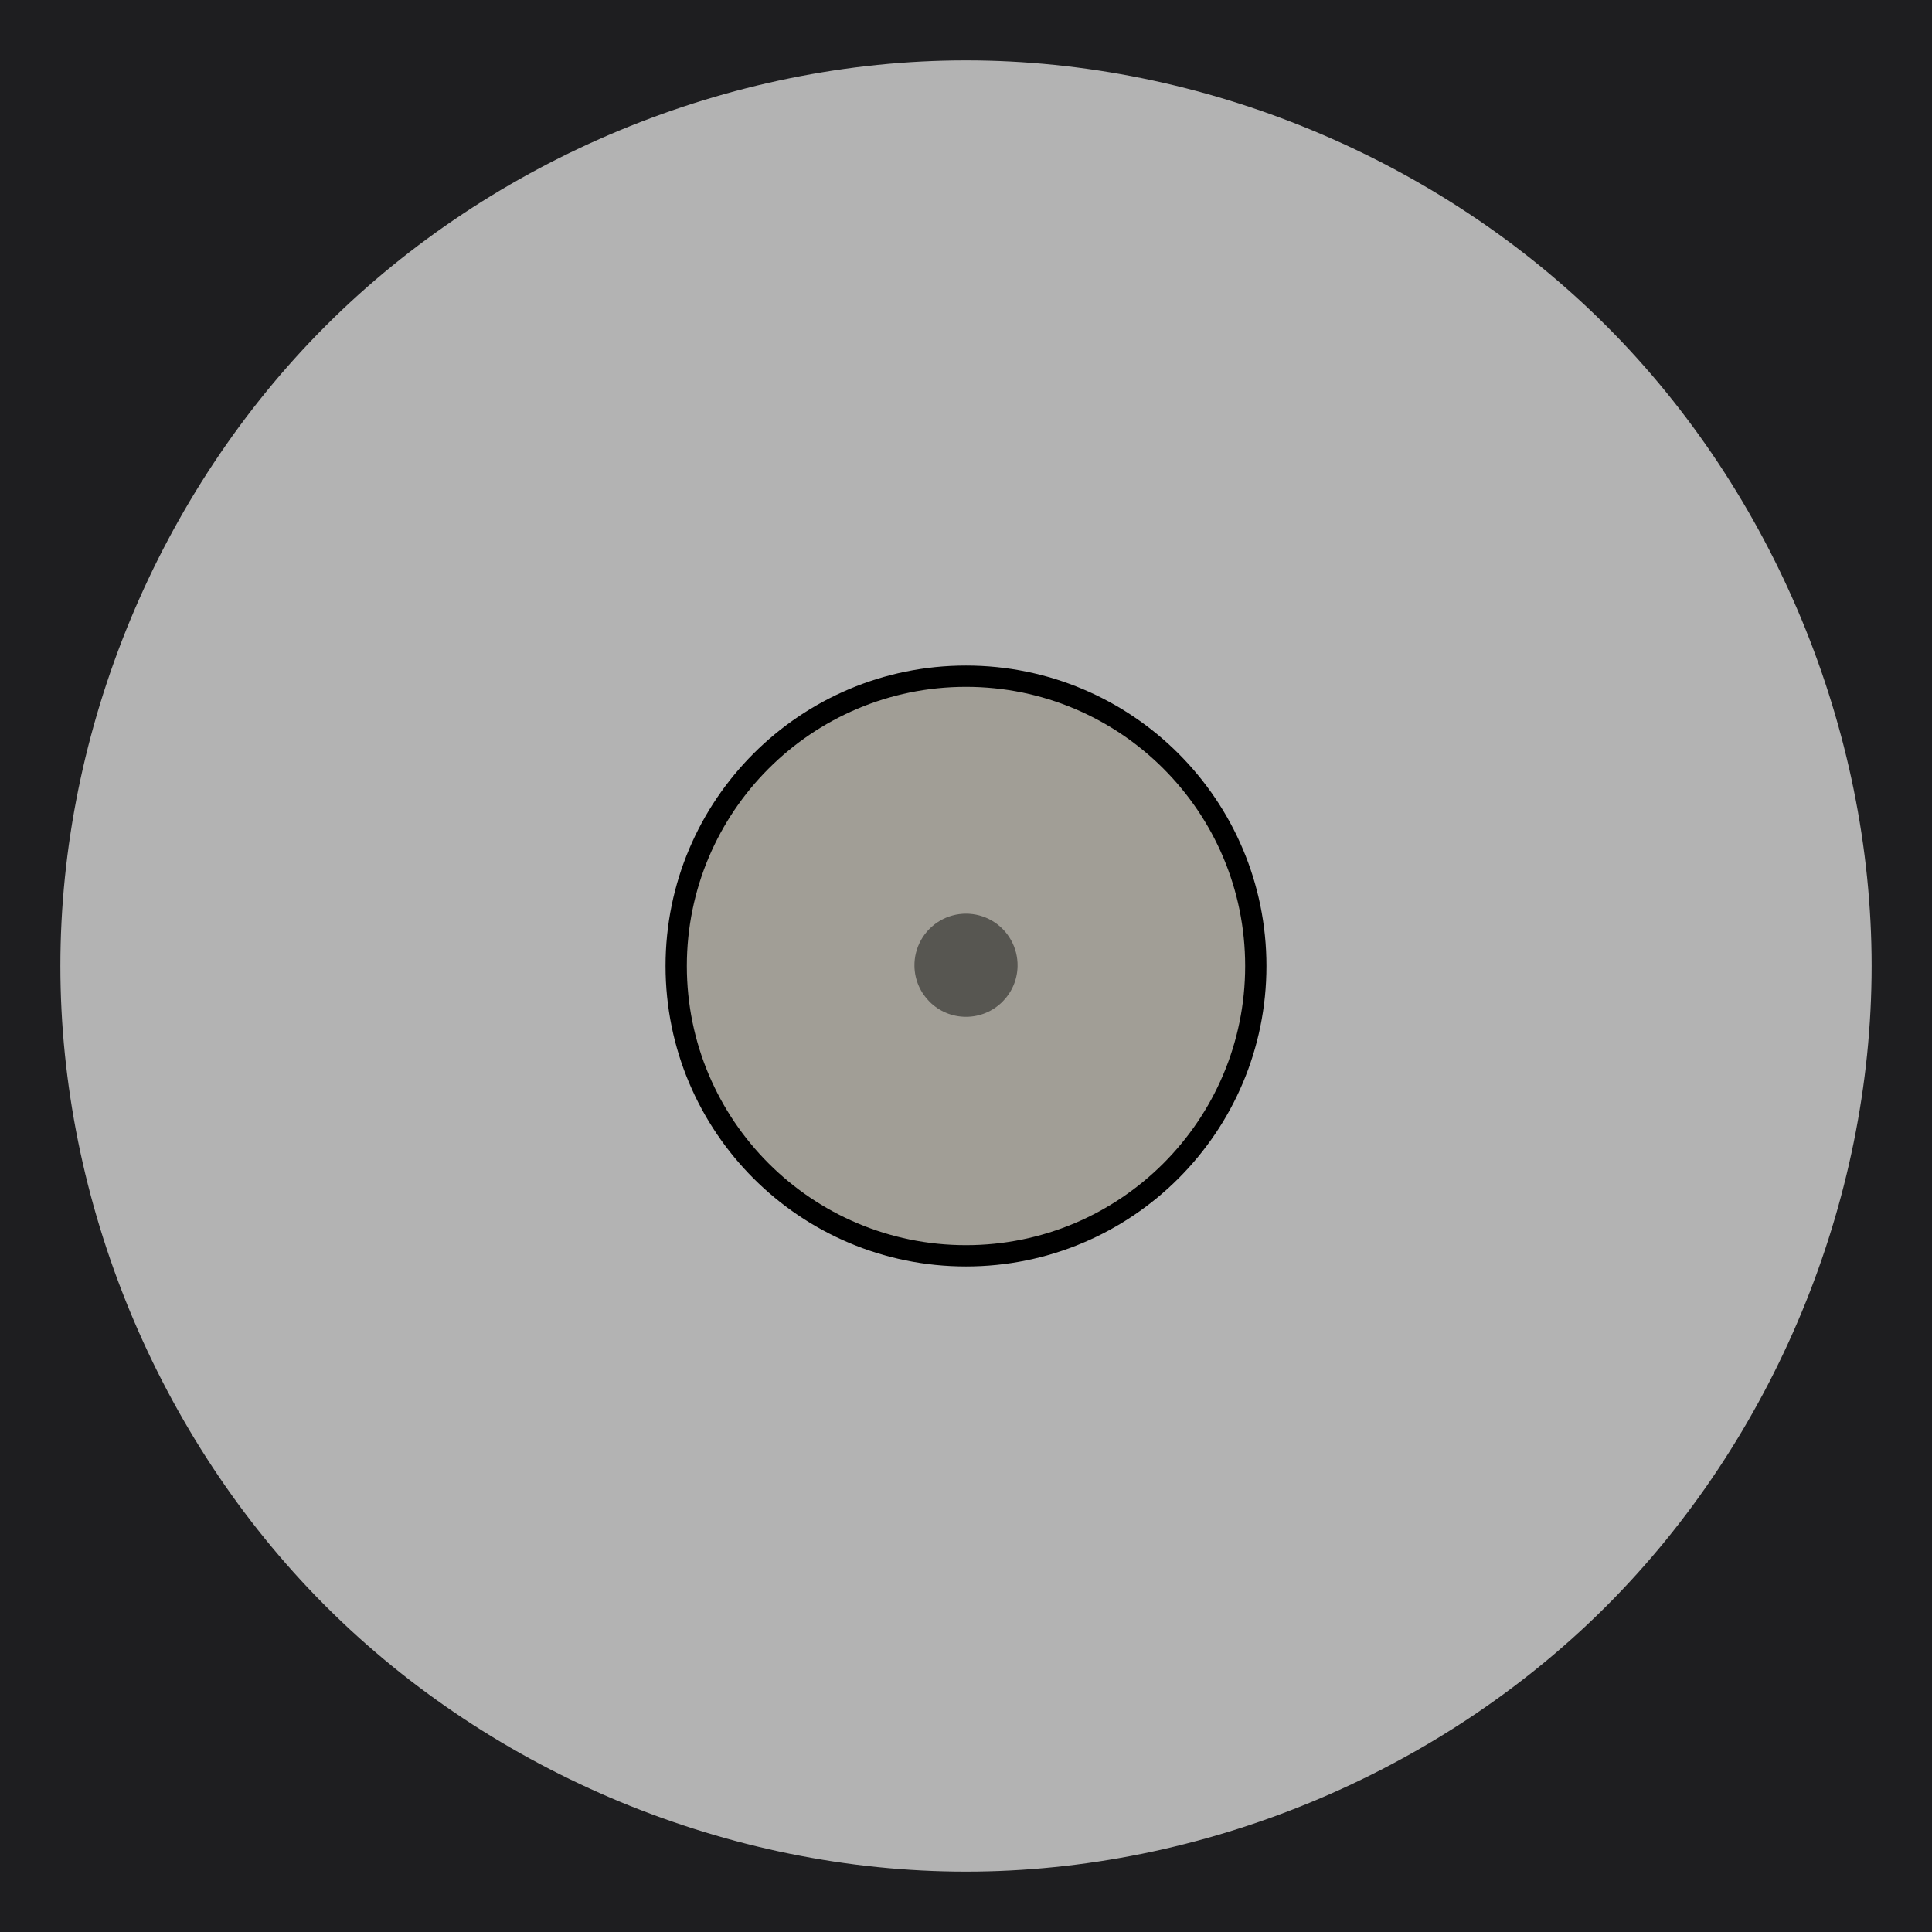
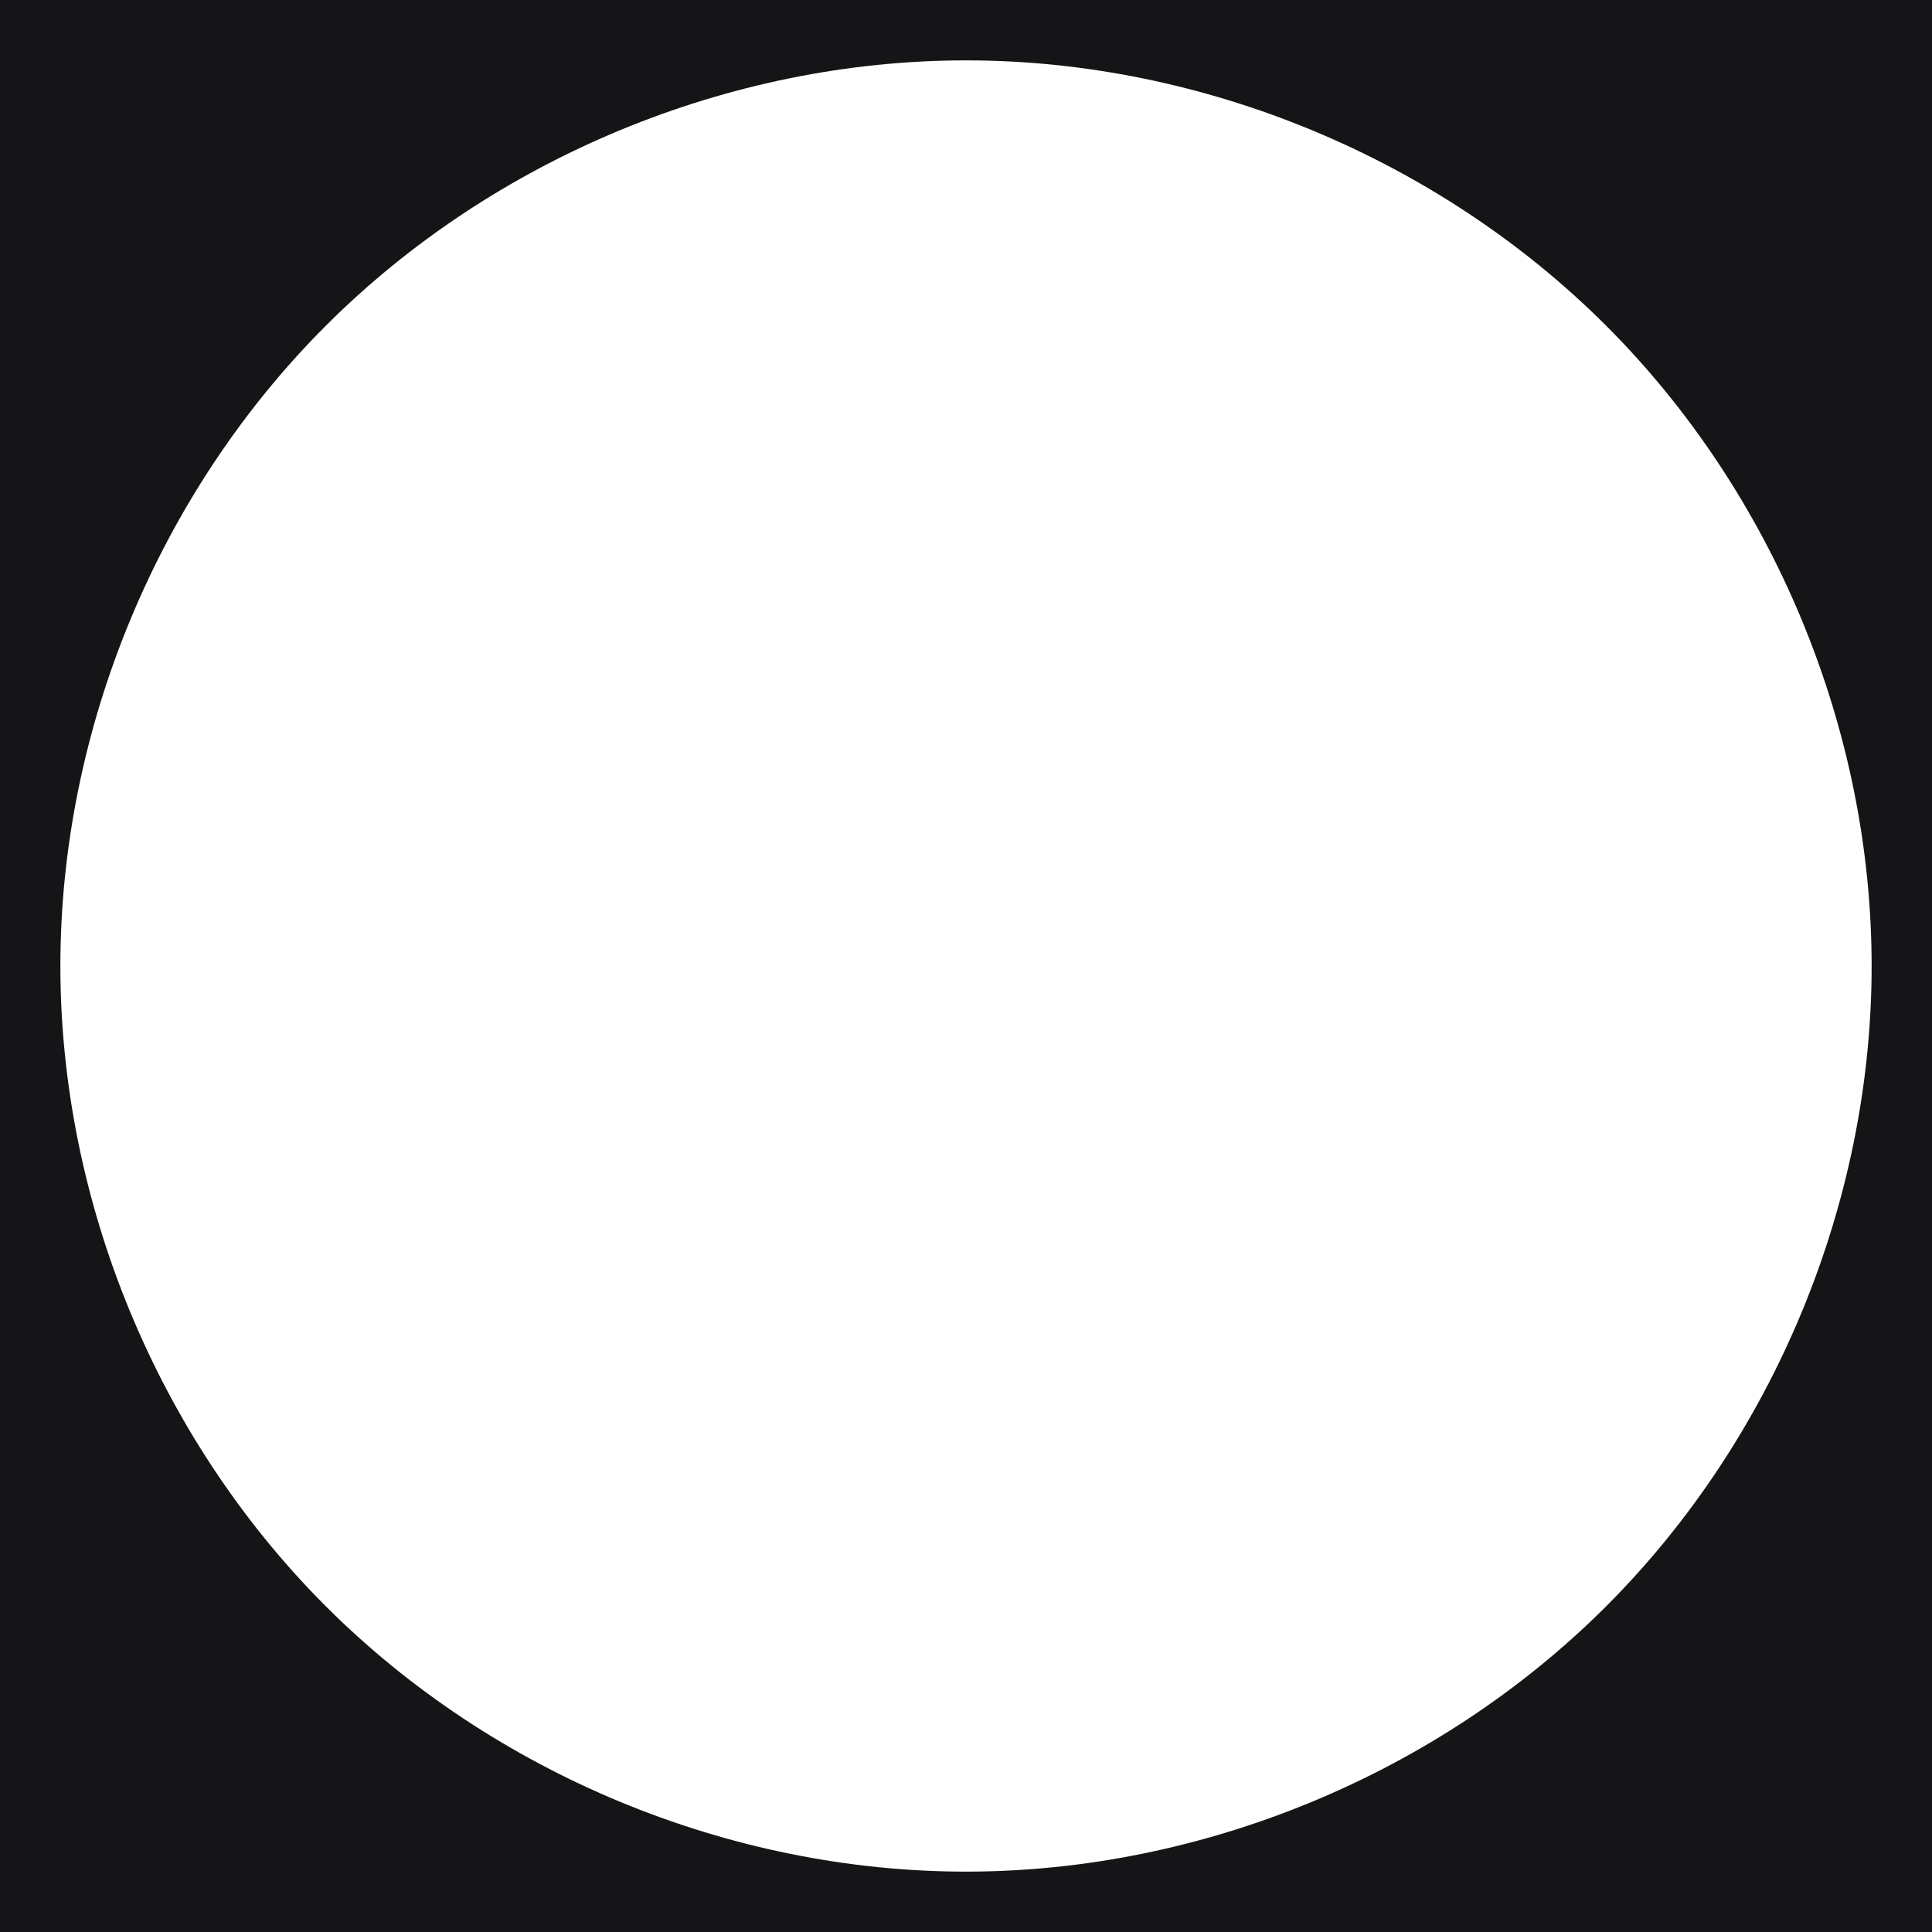
<svg xmlns="http://www.w3.org/2000/svg" width="100" height="100" enable-background="new" version="1.1">
-   <rect width="100" height="100" color="#000000" enable-background="accumulate" fill-opacity=".3" stroke-width="1.042" />
-   <path d="m0 0v100h100v-100zm50 3.125c12.259 0 24.47 5.069 33.138 13.737 8.668 8.668 13.737 20.879 13.737 33.138s-5.069 24.47-13.737 33.138l-.098.098c-8.662 8.609-20.828 13.639-33.04 13.639-12.259 0-24.47-5.069-33.138-13.737l-.098-.098c-8.609-8.662-13.639-20.828-13.639-33.04 0-12.259 5.069-24.47 13.737-33.138 8.668-8.668 20.879-13.737 33.138-13.737z" color="#000000" enable-background="accumulate" fill="#1e1e20" />
-   <circle cx="50" cy="50" r="15" fill="#887f6d" fill-opacity=".4" />
-   <circle cx="50" cy="50" r="15" fill="none" stroke="#000" stroke-linecap="round" stroke-linejoin="round" stroke-width="1.102" />
-   <path d="m52.669 50.013a2.669 2.669 0 0 1-5.337 0 2.669 2.669 0 1 1 5.337 0z" opacity=".459" />
+   <path d="m0 0v100h100v-100zm50 3.125c12.259 0 24.47 5.069 33.138 13.737 8.668 8.668 13.737 20.879 13.737 33.138s-5.069 24.47-13.737 33.138l-.098.098c-8.662 8.609-20.828 13.639-33.04 13.639-12.259 0-24.47-5.069-33.138-13.737l-.098-.098c-8.609-8.662-13.639-20.828-13.639-33.04 0-12.259 5.069-24.47 13.737-33.138 8.668-8.668 20.879-13.737 33.138-13.737z" color="#000000" enable-background="accumulate" fill="#151517" />
</svg>
